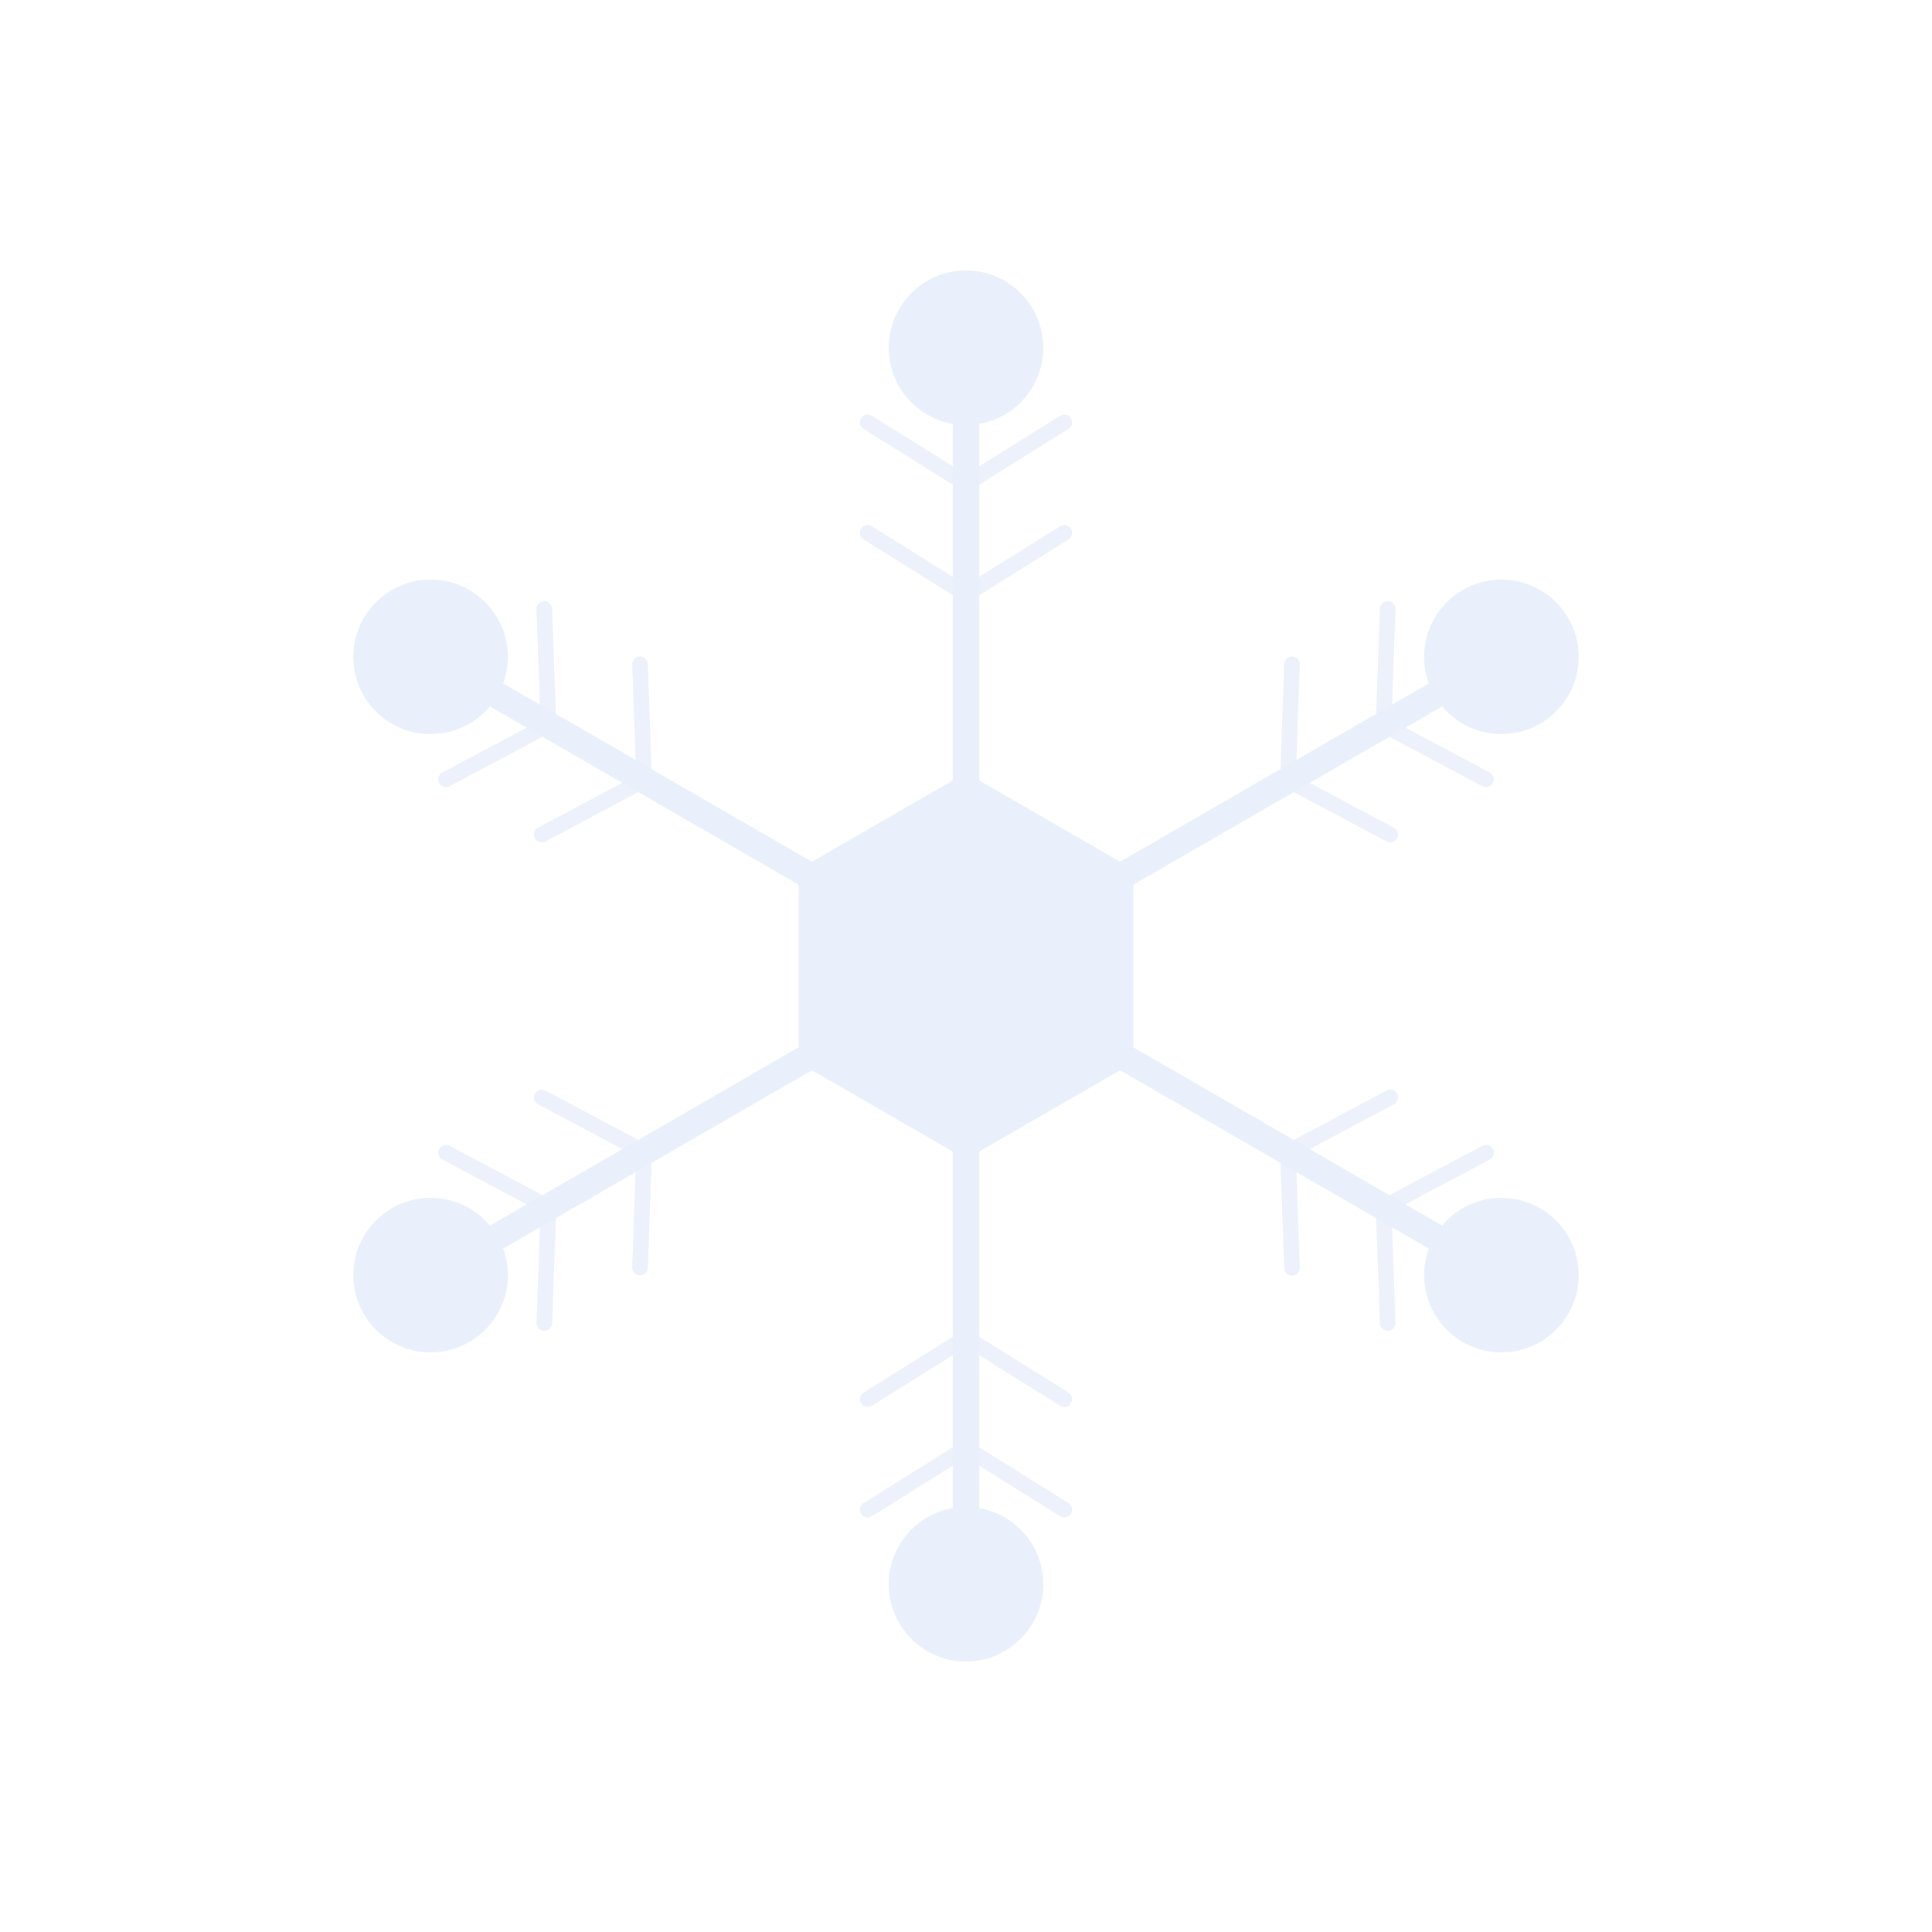
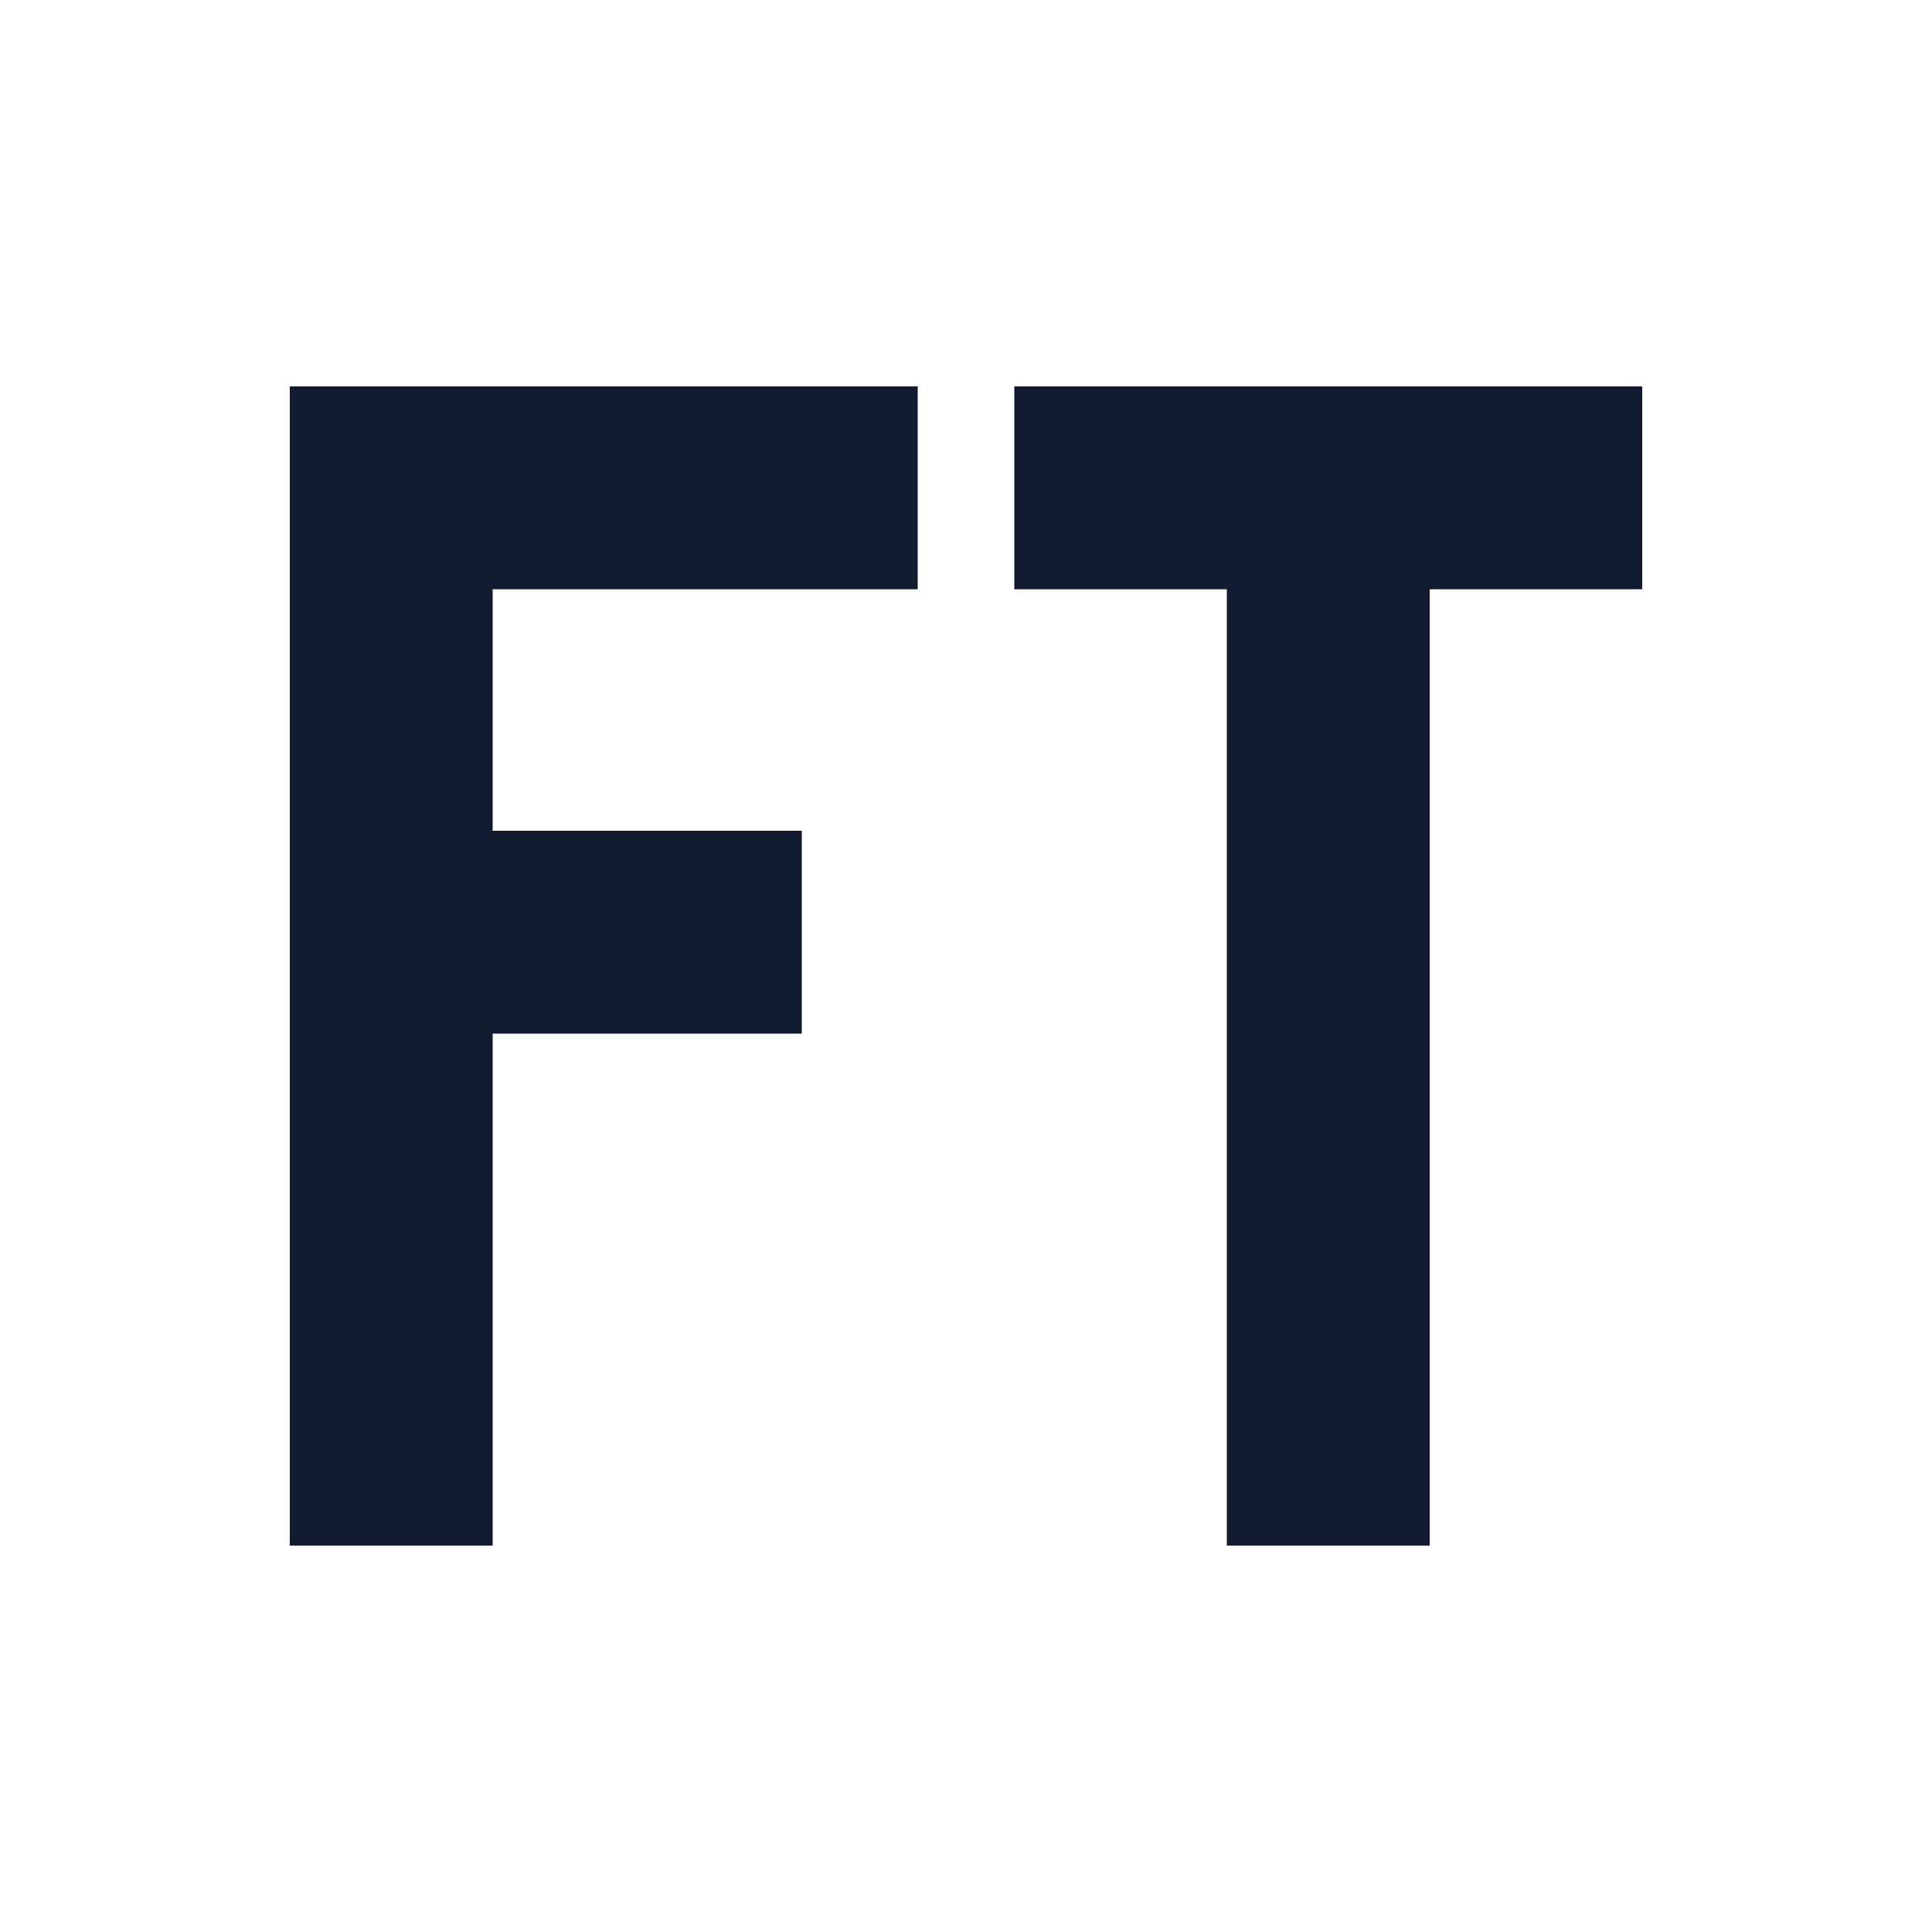
- <svg xmlns="http://www.w3.org/2000/svg" viewBox="0 0 400 400" class="chip" style="color:#EAF0FB">
-   <defs />
-   <line x1="200.0" y1="162.0" x2="200.0" y2="88.0" stroke="currentColor" stroke-width="5.5" stroke-linecap="round" opacity="1" />
-   <line x1="232.91" y1="181.0" x2="296.99" y2="144.0" stroke="currentColor" stroke-width="5.5" stroke-linecap="round" opacity="1" />
-   <line x1="232.91" y1="219.0" x2="296.99" y2="256.0" stroke="currentColor" stroke-width="5.5" stroke-linecap="round" opacity="1" />
-   <line x1="200.0" y1="238.0" x2="200.0" y2="312.0" stroke="currentColor" stroke-width="5.5" stroke-linecap="round" opacity="1" />
-   <line x1="167.09" y1="219.0" x2="103.01" y2="256.0" stroke="currentColor" stroke-width="5.5" stroke-linecap="round" opacity="1" />
-   <line x1="167.09" y1="181.0" x2="103.01" y2="144.0" stroke="currentColor" stroke-width="5.5" stroke-linecap="round" opacity="1" />
-   <line x1="200.0" y1="123.04" x2="179.65" y2="110.32" stroke="currentColor" stroke-width="3.2" stroke-linecap="round" opacity="0.7" />
-   <line x1="200.0" y1="123.04" x2="220.35" y2="110.32" stroke="currentColor" stroke-width="3.2" stroke-linecap="round" opacity="0.7" />
-   <line x1="200.0" y1="123.04" x2="179.65" y2="110.32" stroke="currentColor" stroke-width="3.2" stroke-linecap="round" opacity="0.7" />
-   <line x1="200.0" y1="123.04" x2="220.35" y2="110.32" stroke="currentColor" stroke-width="3.2" stroke-linecap="round" opacity="0.7" />
-   <line x1="200.0" y1="100.16" x2="179.65" y2="87.44" stroke="currentColor" stroke-width="3.2" stroke-linecap="round" opacity="0.7" />
-   <line x1="200.0" y1="100.16" x2="220.35" y2="87.44" stroke="currentColor" stroke-width="3.2" stroke-linecap="round" opacity="0.7" />
-   <line x1="200.0" y1="100.16" x2="179.65" y2="87.44" stroke="currentColor" stroke-width="3.2" stroke-linecap="round" opacity="0.7" />
-   <line x1="200.0" y1="100.16" x2="220.35" y2="87.44" stroke="currentColor" stroke-width="3.2" stroke-linecap="round" opacity="0.7" />
-   <line x1="266.65" y1="161.52" x2="267.49" y2="137.53" stroke="currentColor" stroke-width="3.2" stroke-linecap="round" opacity="0.7" />
-   <line x1="266.65" y1="161.52" x2="287.84" y2="172.79" stroke="currentColor" stroke-width="3.2" stroke-linecap="round" opacity="0.7" />
-   <line x1="266.65" y1="161.52" x2="267.49" y2="137.53" stroke="currentColor" stroke-width="3.2" stroke-linecap="round" opacity="0.7" />
-   <line x1="266.65" y1="161.52" x2="287.84" y2="172.79" stroke="currentColor" stroke-width="3.2" stroke-linecap="round" opacity="0.7" />
-   <line x1="286.46" y1="150.08" x2="287.3" y2="126.09" stroke="currentColor" stroke-width="3.2" stroke-linecap="round" opacity="0.7" />
-   <line x1="286.46" y1="150.08" x2="307.65" y2="161.35" stroke="currentColor" stroke-width="3.2" stroke-linecap="round" opacity="0.7" />
-   <line x1="286.46" y1="150.08" x2="287.3" y2="126.09" stroke="currentColor" stroke-width="3.2" stroke-linecap="round" opacity="0.7" />
-   <line x1="286.46" y1="150.08" x2="307.65" y2="161.35" stroke="currentColor" stroke-width="3.2" stroke-linecap="round" opacity="0.7" />
-   <line x1="266.65" y1="238.48" x2="287.84" y2="227.21" stroke="currentColor" stroke-width="3.2" stroke-linecap="round" opacity="0.7" />
-   <line x1="266.65" y1="238.48" x2="267.49" y2="262.47" stroke="currentColor" stroke-width="3.2" stroke-linecap="round" opacity="0.7" />
-   <line x1="266.65" y1="238.48" x2="287.84" y2="227.21" stroke="currentColor" stroke-width="3.2" stroke-linecap="round" opacity="0.7" />
-   <line x1="266.65" y1="238.48" x2="267.49" y2="262.47" stroke="currentColor" stroke-width="3.2" stroke-linecap="round" opacity="0.7" />
-   <line x1="286.46" y1="249.92" x2="307.65" y2="238.65" stroke="currentColor" stroke-width="3.2" stroke-linecap="round" opacity="0.7" />
-   <line x1="286.46" y1="249.92" x2="287.3" y2="273.91" stroke="currentColor" stroke-width="3.2" stroke-linecap="round" opacity="0.7" />
-   <line x1="286.46" y1="249.92" x2="307.65" y2="238.65" stroke="currentColor" stroke-width="3.2" stroke-linecap="round" opacity="0.7" />
-   <line x1="286.46" y1="249.92" x2="287.3" y2="273.91" stroke="currentColor" stroke-width="3.2" stroke-linecap="round" opacity="0.7" />
-   <line x1="200.0" y1="276.96" x2="220.35" y2="289.68" stroke="currentColor" stroke-width="3.2" stroke-linecap="round" opacity="0.7" />
-   <line x1="200.0" y1="276.96" x2="179.65" y2="289.68" stroke="currentColor" stroke-width="3.2" stroke-linecap="round" opacity="0.7" />
-   <line x1="200.0" y1="276.96" x2="220.35" y2="289.68" stroke="currentColor" stroke-width="3.2" stroke-linecap="round" opacity="0.7" />
-   <line x1="200.0" y1="276.96" x2="179.65" y2="289.68" stroke="currentColor" stroke-width="3.2" stroke-linecap="round" opacity="0.7" />
-   <line x1="200.0" y1="299.84" x2="220.35" y2="312.56" stroke="currentColor" stroke-width="3.2" stroke-linecap="round" opacity="0.7" />
-   <line x1="200.0" y1="299.84" x2="179.65" y2="312.56" stroke="currentColor" stroke-width="3.2" stroke-linecap="round" opacity="0.7" />
-   <line x1="200.0" y1="299.84" x2="220.35" y2="312.56" stroke="currentColor" stroke-width="3.2" stroke-linecap="round" opacity="0.7" />
-   <line x1="200.0" y1="299.84" x2="179.65" y2="312.56" stroke="currentColor" stroke-width="3.2" stroke-linecap="round" opacity="0.7" />
-   <line x1="133.35" y1="238.48" x2="132.51" y2="262.47" stroke="currentColor" stroke-width="3.2" stroke-linecap="round" opacity="0.7" />
-   <line x1="133.35" y1="238.48" x2="112.16" y2="227.21" stroke="currentColor" stroke-width="3.2" stroke-linecap="round" opacity="0.7" />
-   <line x1="133.35" y1="238.48" x2="132.51" y2="262.47" stroke="currentColor" stroke-width="3.2" stroke-linecap="round" opacity="0.7" />
-   <line x1="133.35" y1="238.48" x2="112.16" y2="227.21" stroke="currentColor" stroke-width="3.2" stroke-linecap="round" opacity="0.7" />
-   <line x1="113.54" y1="249.92" x2="112.7" y2="273.91" stroke="currentColor" stroke-width="3.2" stroke-linecap="round" opacity="0.7" />
-   <line x1="113.54" y1="249.92" x2="92.35" y2="238.65" stroke="currentColor" stroke-width="3.2" stroke-linecap="round" opacity="0.7" />
-   <line x1="113.54" y1="249.92" x2="112.7" y2="273.91" stroke="currentColor" stroke-width="3.2" stroke-linecap="round" opacity="0.7" />
-   <line x1="113.54" y1="249.92" x2="92.35" y2="238.65" stroke="currentColor" stroke-width="3.2" stroke-linecap="round" opacity="0.7" />
-   <line x1="133.35" y1="161.52" x2="112.16" y2="172.79" stroke="currentColor" stroke-width="3.2" stroke-linecap="round" opacity="0.7" />
-   <line x1="133.35" y1="161.52" x2="132.51" y2="137.53" stroke="currentColor" stroke-width="3.2" stroke-linecap="round" opacity="0.7" />
-   <line x1="133.35" y1="161.52" x2="112.16" y2="172.79" stroke="currentColor" stroke-width="3.2" stroke-linecap="round" opacity="0.7" />
-   <line x1="133.35" y1="161.52" x2="132.51" y2="137.53" stroke="currentColor" stroke-width="3.2" stroke-linecap="round" opacity="0.7" />
-   <line x1="113.54" y1="150.08" x2="92.35" y2="161.35" stroke="currentColor" stroke-width="3.2" stroke-linecap="round" opacity="0.7" />
-   <line x1="113.54" y1="150.08" x2="112.7" y2="126.09" stroke="currentColor" stroke-width="3.2" stroke-linecap="round" opacity="0.7" />
-   <line x1="113.54" y1="150.08" x2="92.35" y2="161.35" stroke="currentColor" stroke-width="3.2" stroke-linecap="round" opacity="0.7" />
-   <line x1="113.54" y1="150.08" x2="112.7" y2="126.09" stroke="currentColor" stroke-width="3.2" stroke-linecap="round" opacity="0.7" />
-   <polygon points="200.0,160.0 234.64,180.0 234.64,220.0 200.0,240.0 165.36,220.0 165.36,180.0" fill="currentColor" />
-   <circle cx="200.0" cy="72.0" r="16" fill="currentColor" />
-   <circle cx="310.85" cy="136.0" r="16" fill="currentColor" />
-   <circle cx="310.85" cy="264.0" r="16" fill="currentColor" />
-   <circle cx="200.0" cy="328.0" r="16" fill="currentColor" />
-   <circle cx="89.15" cy="264.0" r="16" fill="currentColor" />
-   <circle cx="89.15" cy="136.0" r="16" fill="currentColor" />
+ <svg xmlns="http://www.w3.org/2000/svg" viewBox="0 0 400 400" class="chip" style="color:#101b30">
+   <g fill="currentColor">
+     <rect x="60" y="80" width="42" height="240" />
+     <rect x="60" y="80" width="130" height="42" />
+     <rect x="60" y="172" width="106" height="42" />
+     <rect x="210" y="80" width="130" height="42" />
+     <rect x="254" y="80" width="42" height="240" />
+   </g>
</svg>
